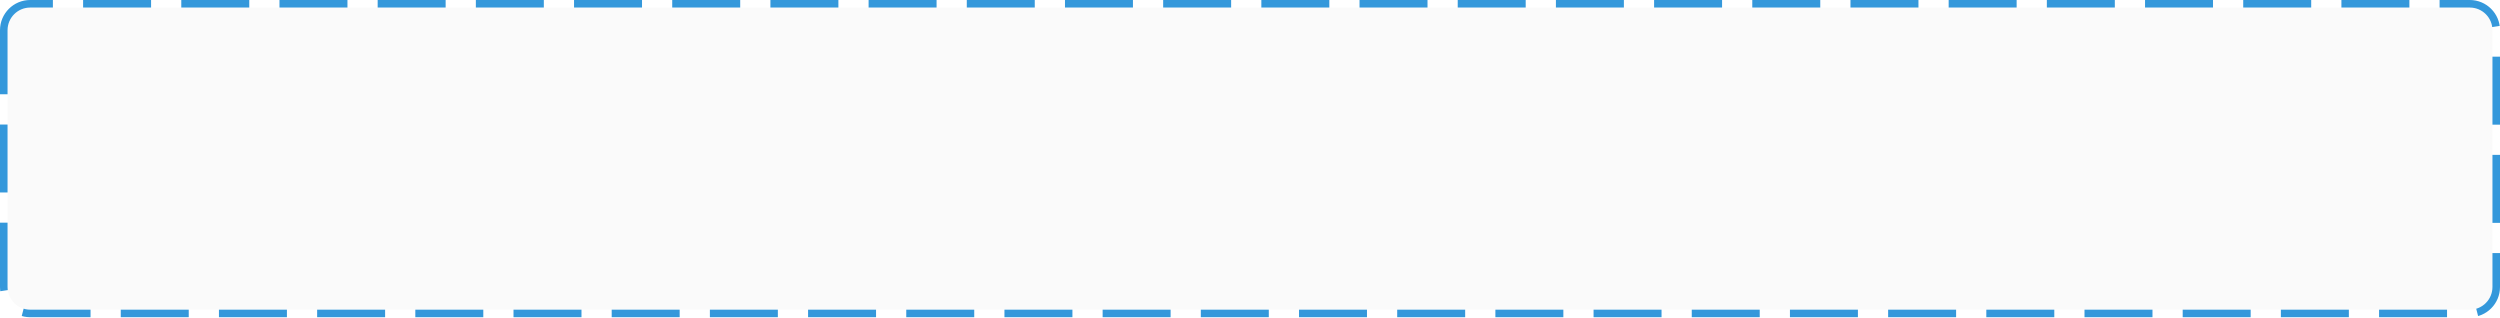
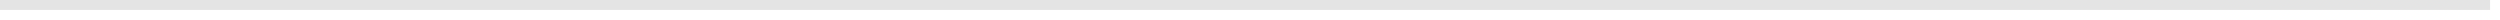
- <svg xmlns="http://www.w3.org/2000/svg" version="1.1" width="331px" height="42px">
-   <g transform="matrix(1 0 0 1 -66 -2680 )">
-     <path d="M 67 2684  A 3 3 0 0 1 70 2681 L 393 2681  A 3 3 0 0 1 396 2684 L 396 2718  A 3 3 0 0 1 393 2721 L 70 2721  A 3 3 0 0 1 67 2718 L 67 2684  Z " fill-rule="nonzero" fill="#000000" stroke="none" fill-opacity="0.02" />
-     <path d="M 66.5 2684  A 3.5 3.5 0 0 1 70 2680.5 L 393 2680.5  A 3.5 3.5 0 0 1 396.5 2684 L 396.5 2718  A 3.5 3.5 0 0 1 393 2721.5 L 70 2721.5  A 3.5 3.5 0 0 1 66.5 2718 L 66.5 2684  Z " stroke-width="1" stroke-dasharray="9,4" stroke="#3498db" fill="none" stroke-dashoffset="0.5" />
+ <svg xmlns="http://www.w3.org/2000/svg" version="1.1" width="252px" height="2px">
+   <g transform="matrix(1 0 0 1 -135 -1293 )">
+     <path d="M 135 1293.5  L 386 1293.5  " stroke-width="1" stroke="#e4e4e4" fill="none" />
  </g>
</svg>
